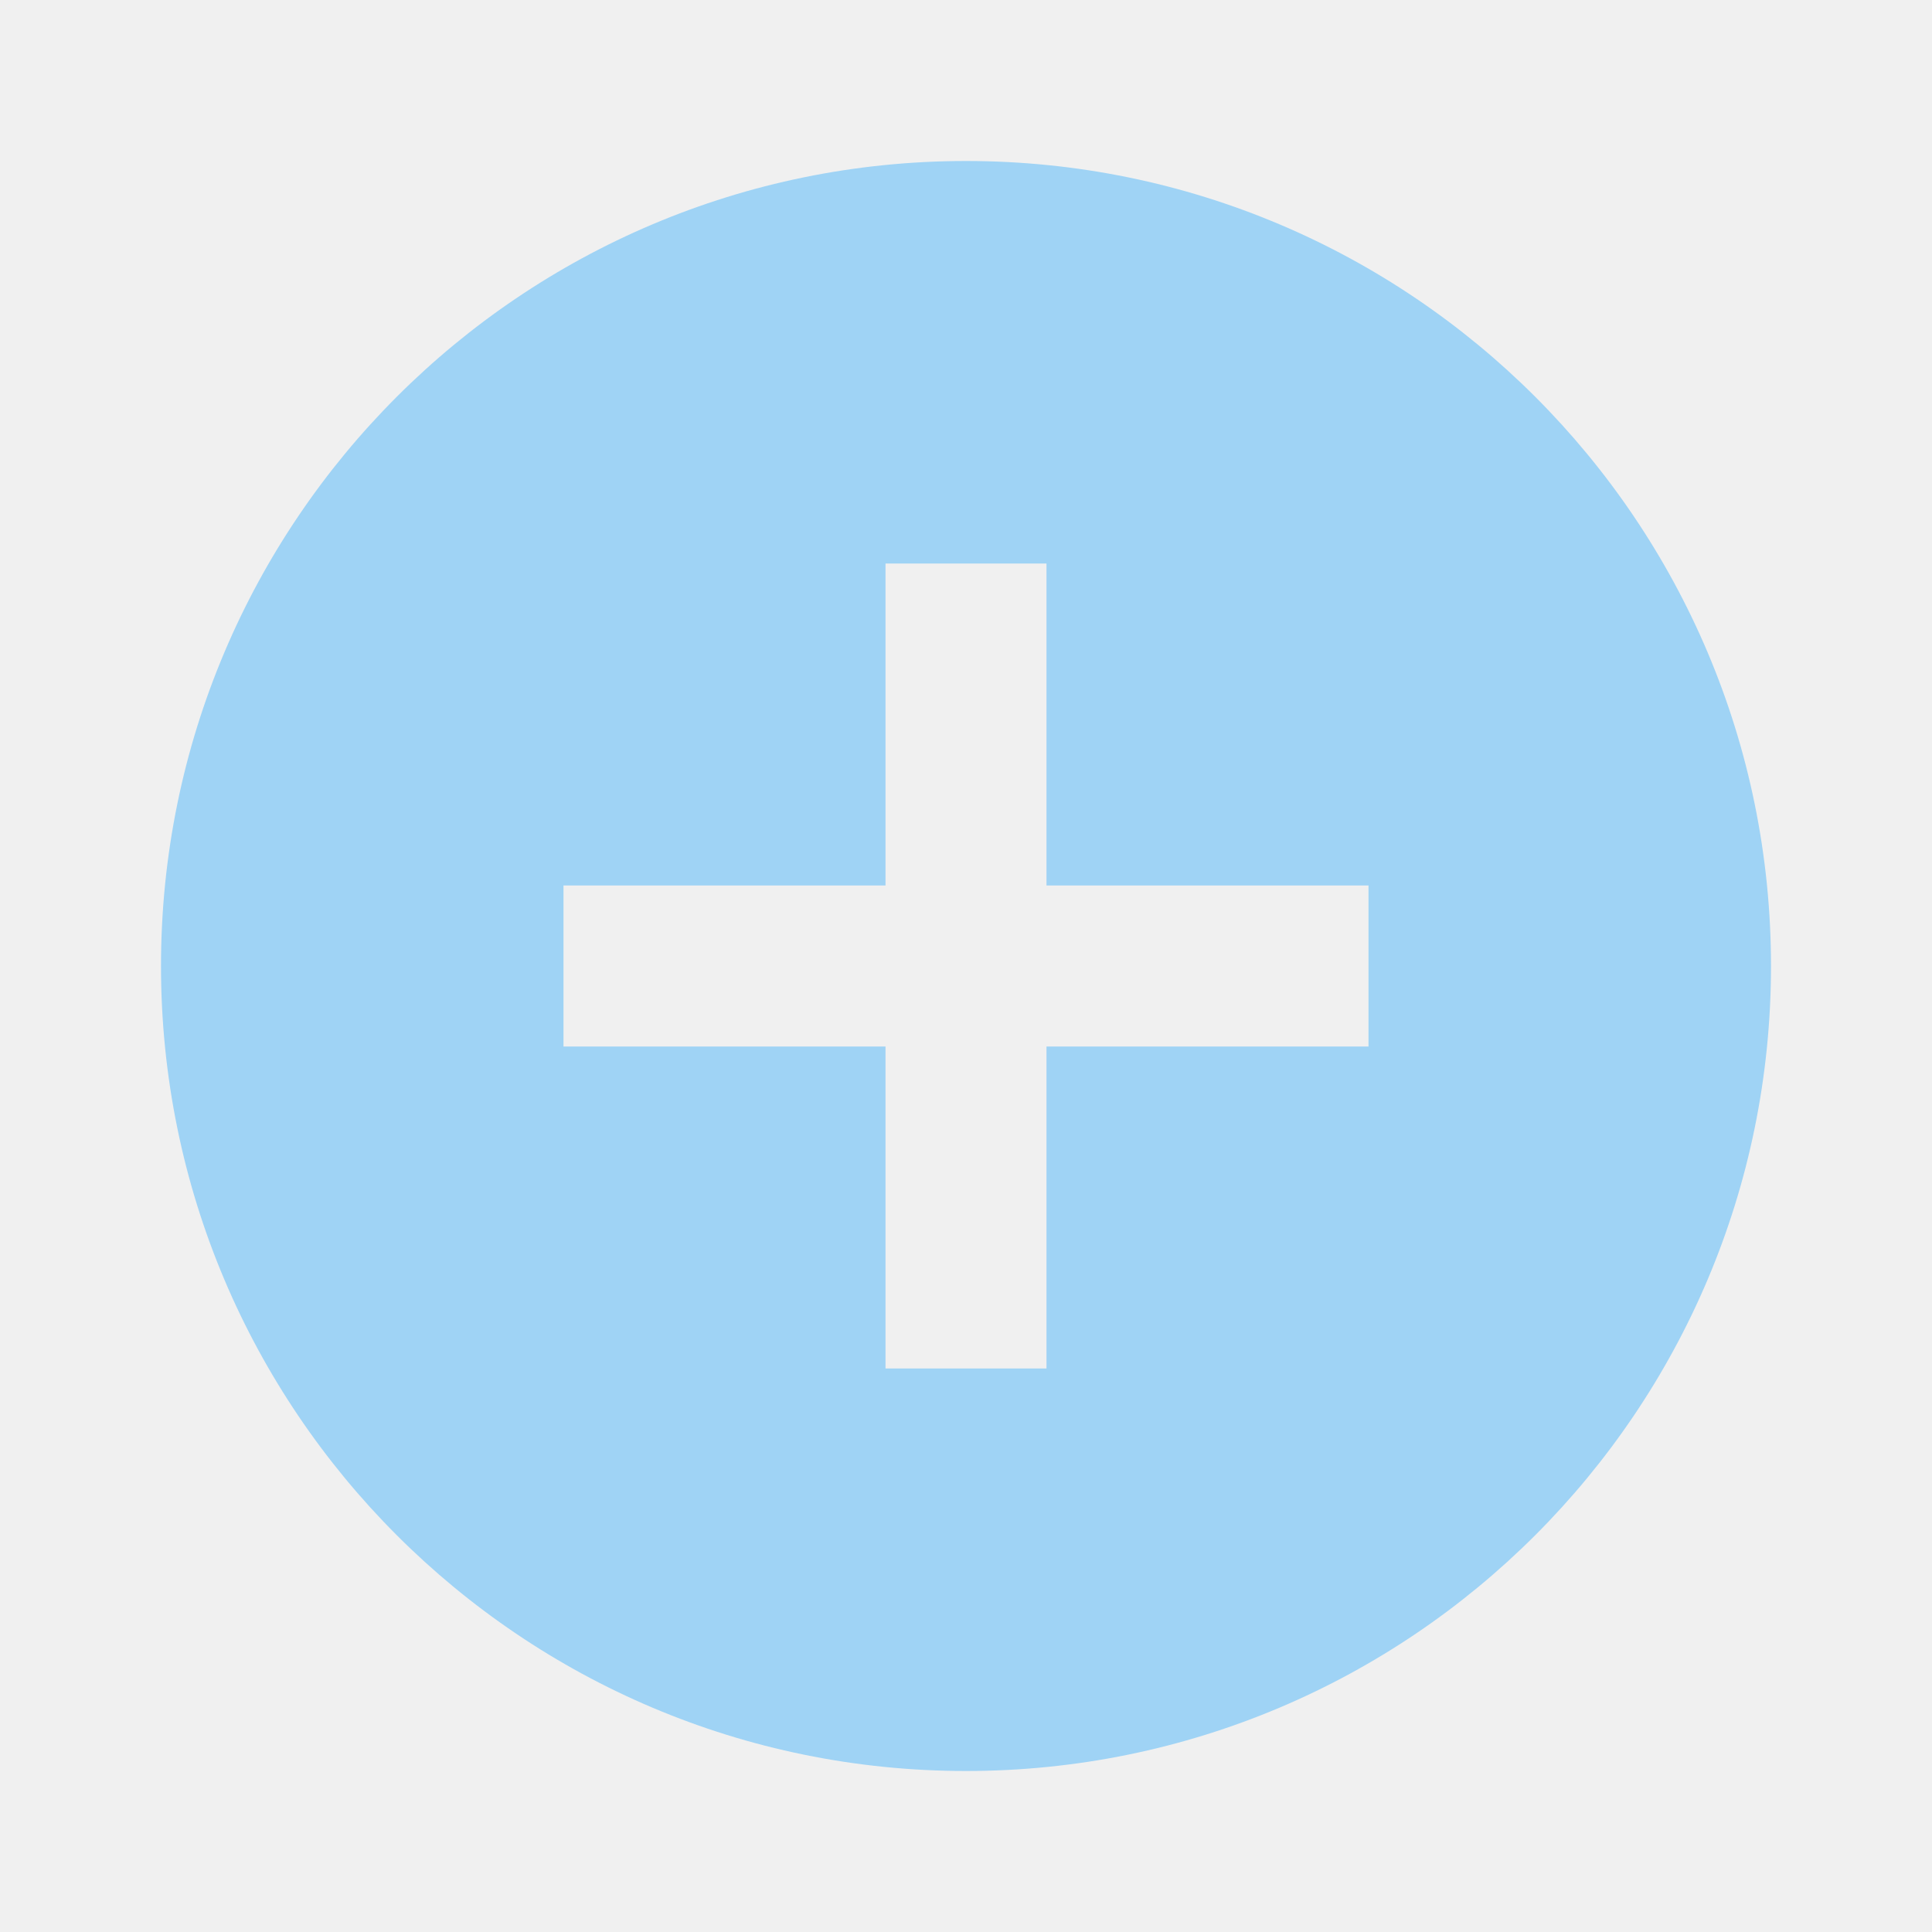
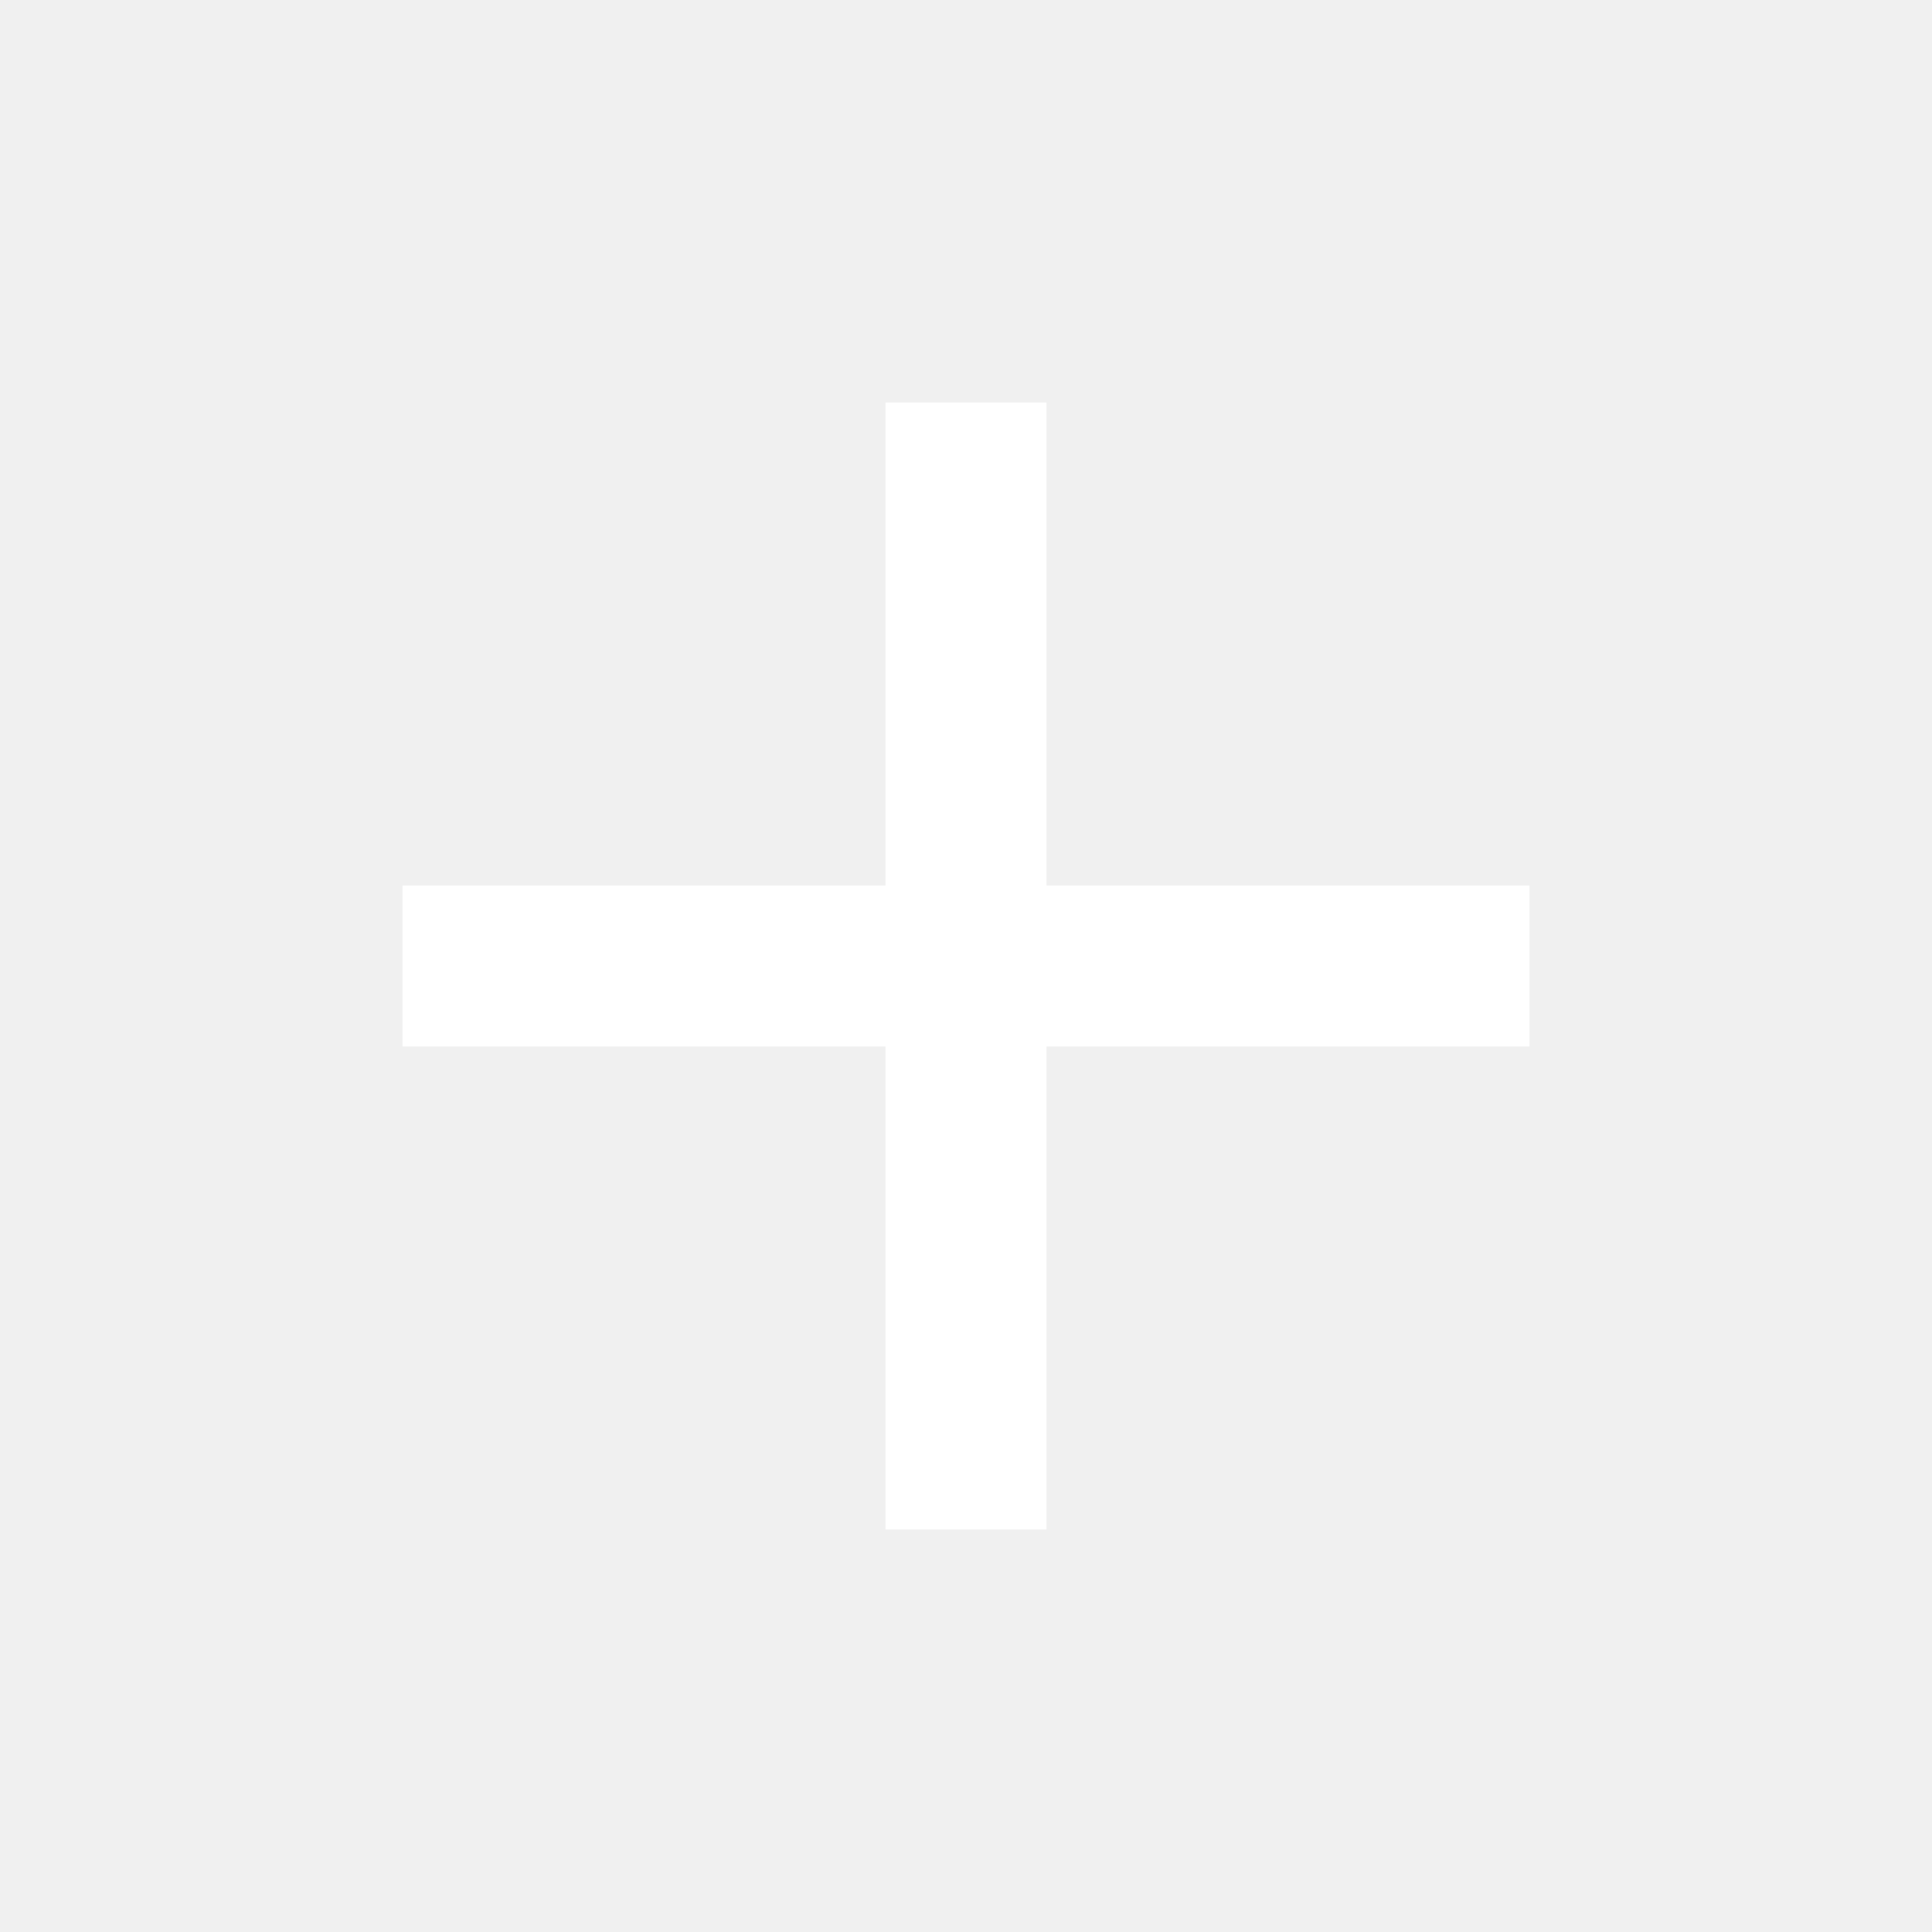
<svg xmlns="http://www.w3.org/2000/svg" id="ic-add" width="24" height="24" viewBox="0 0 24 24">
-   <path id="Path_732" data-name="Path 732" d="M0,0H24V24H0Z" fill="none" />
-   <path id="Path_733" data-name="Path 733" d="M12,2A10,10,0,1,0,22,12,10,10,0,0,0,12,2Zm5,11H13v4H11V13H7V11h4V7h2v4h4Z" fill="#9fd3f5" />
+   <path id="Path_1766" data-name="Path 1766" d="M0,0H24V24H0Z" fill="none" />
+   <path id="Path_1767" data-name="Path 1767" d="M19,13H13v6H11V13H5V11h6V5h2v6h6Z" fill="#fff" />
</svg>
